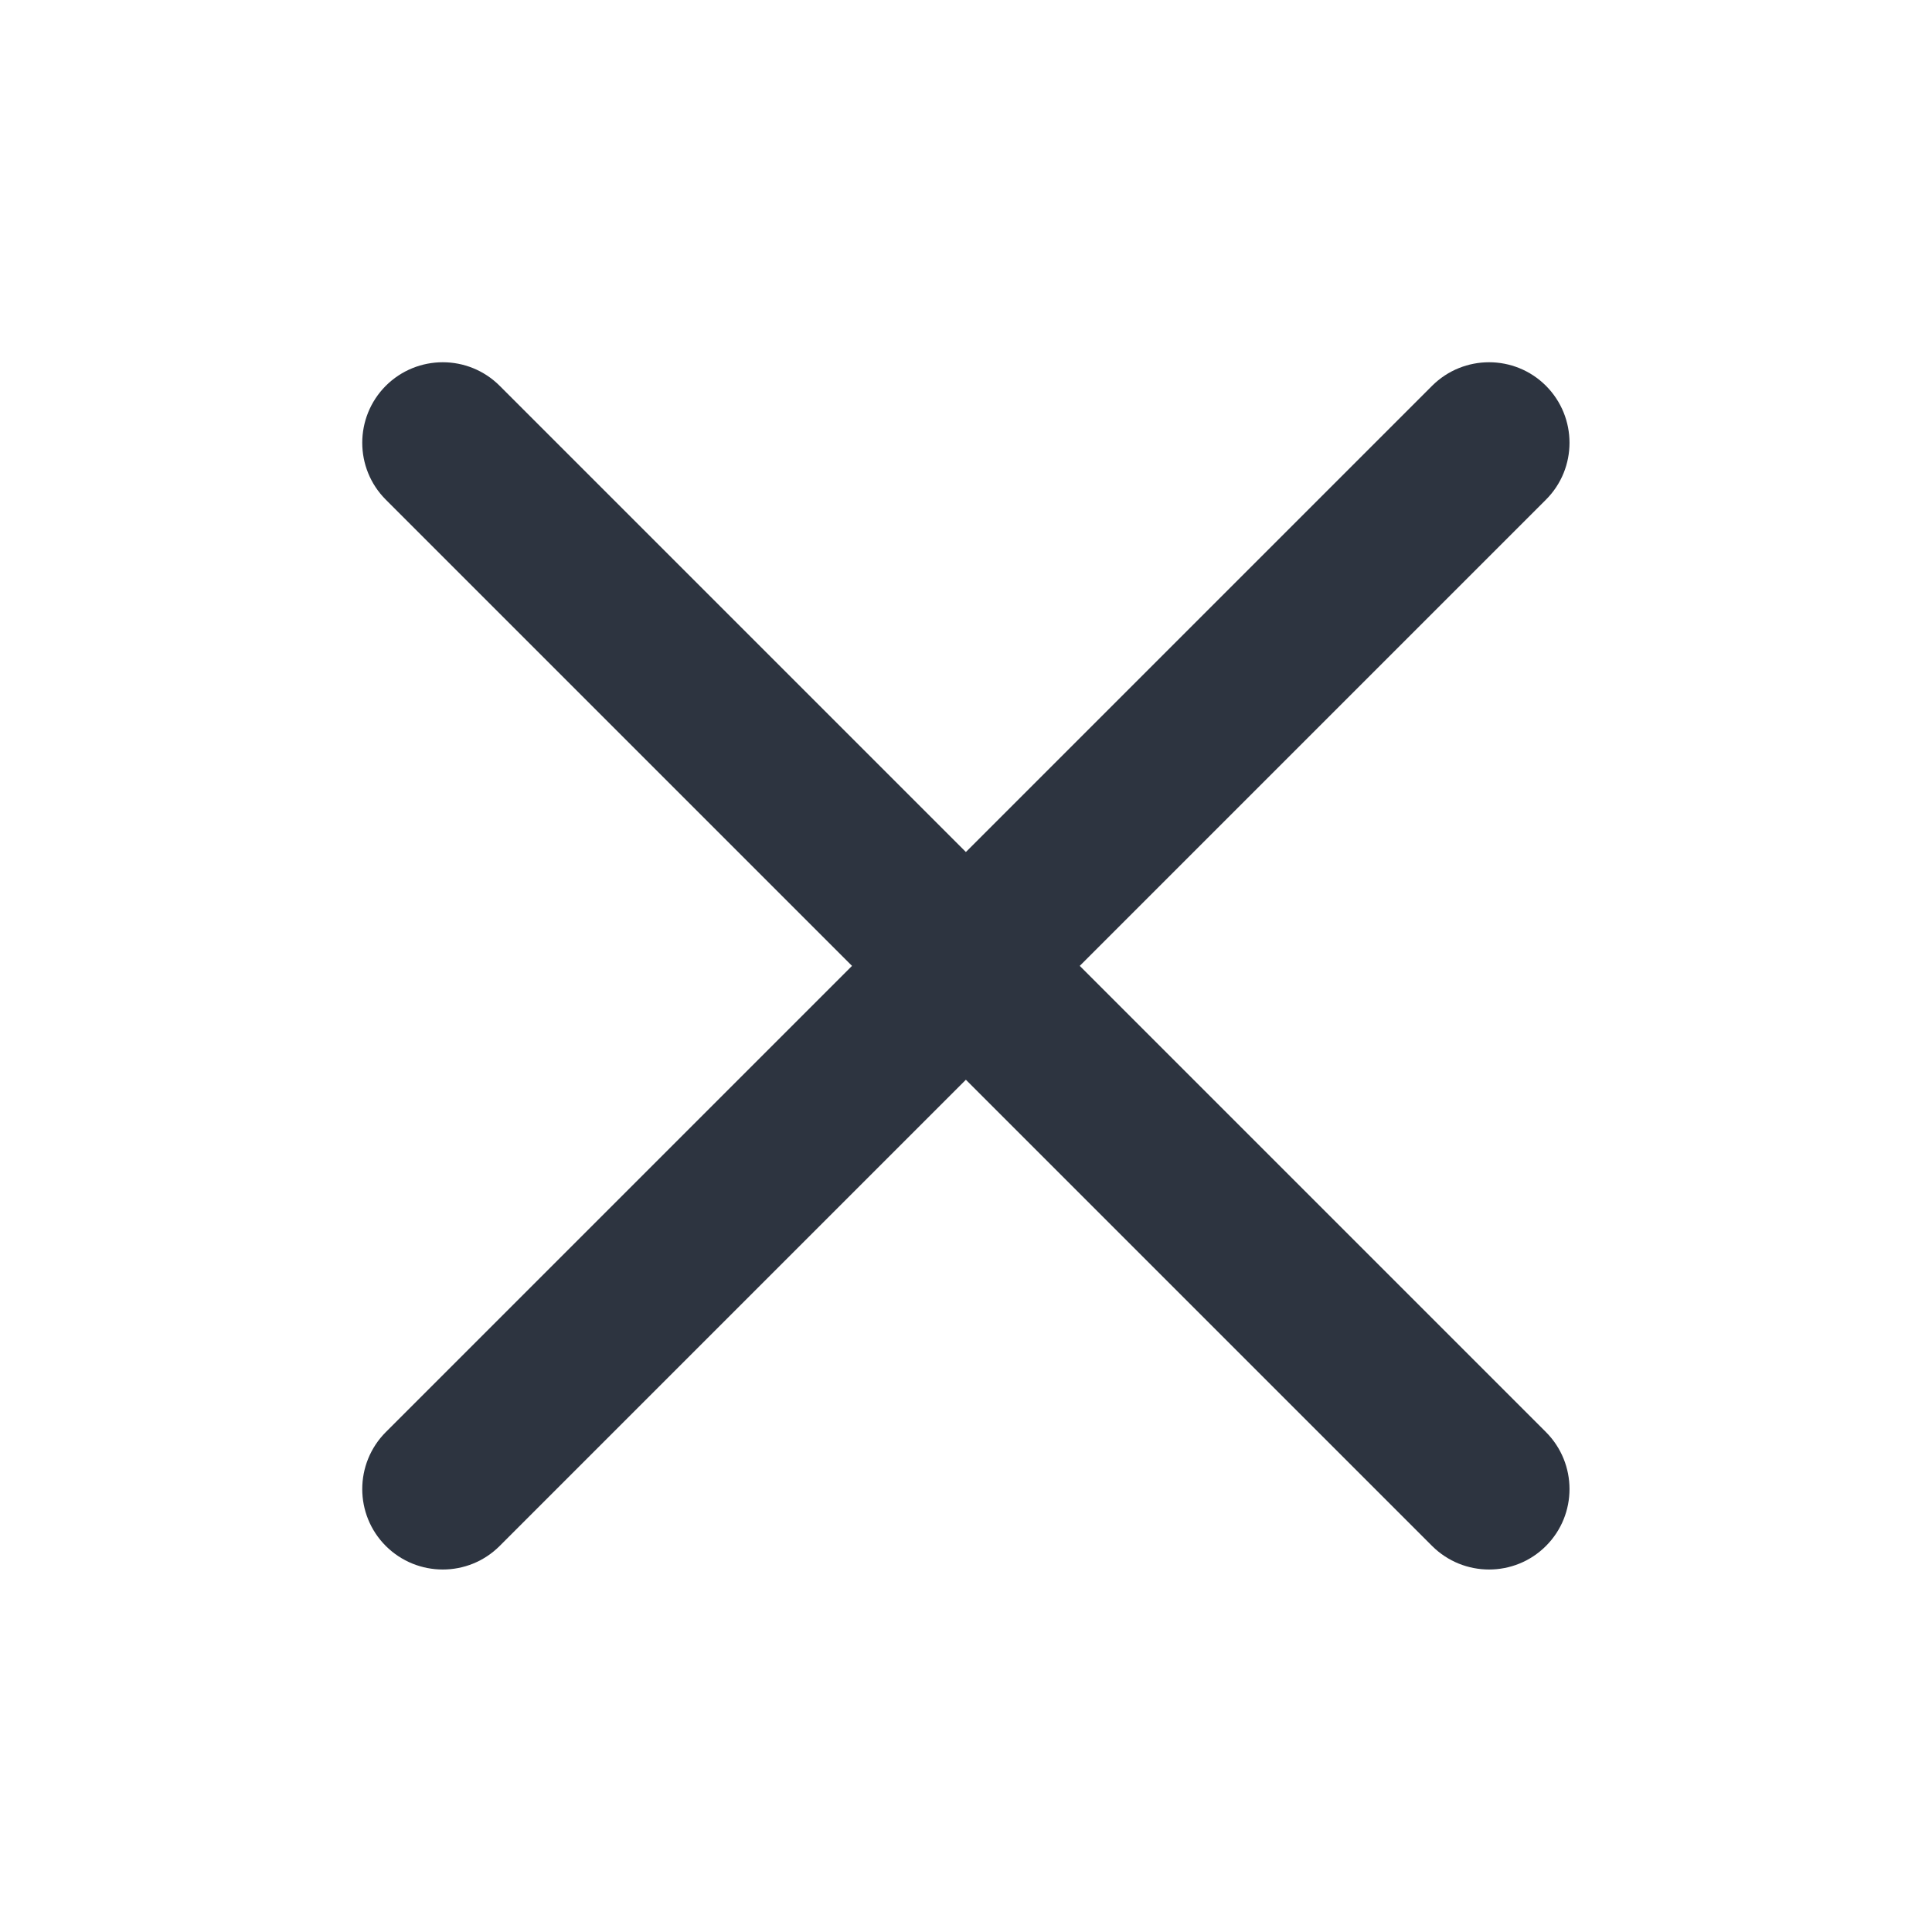
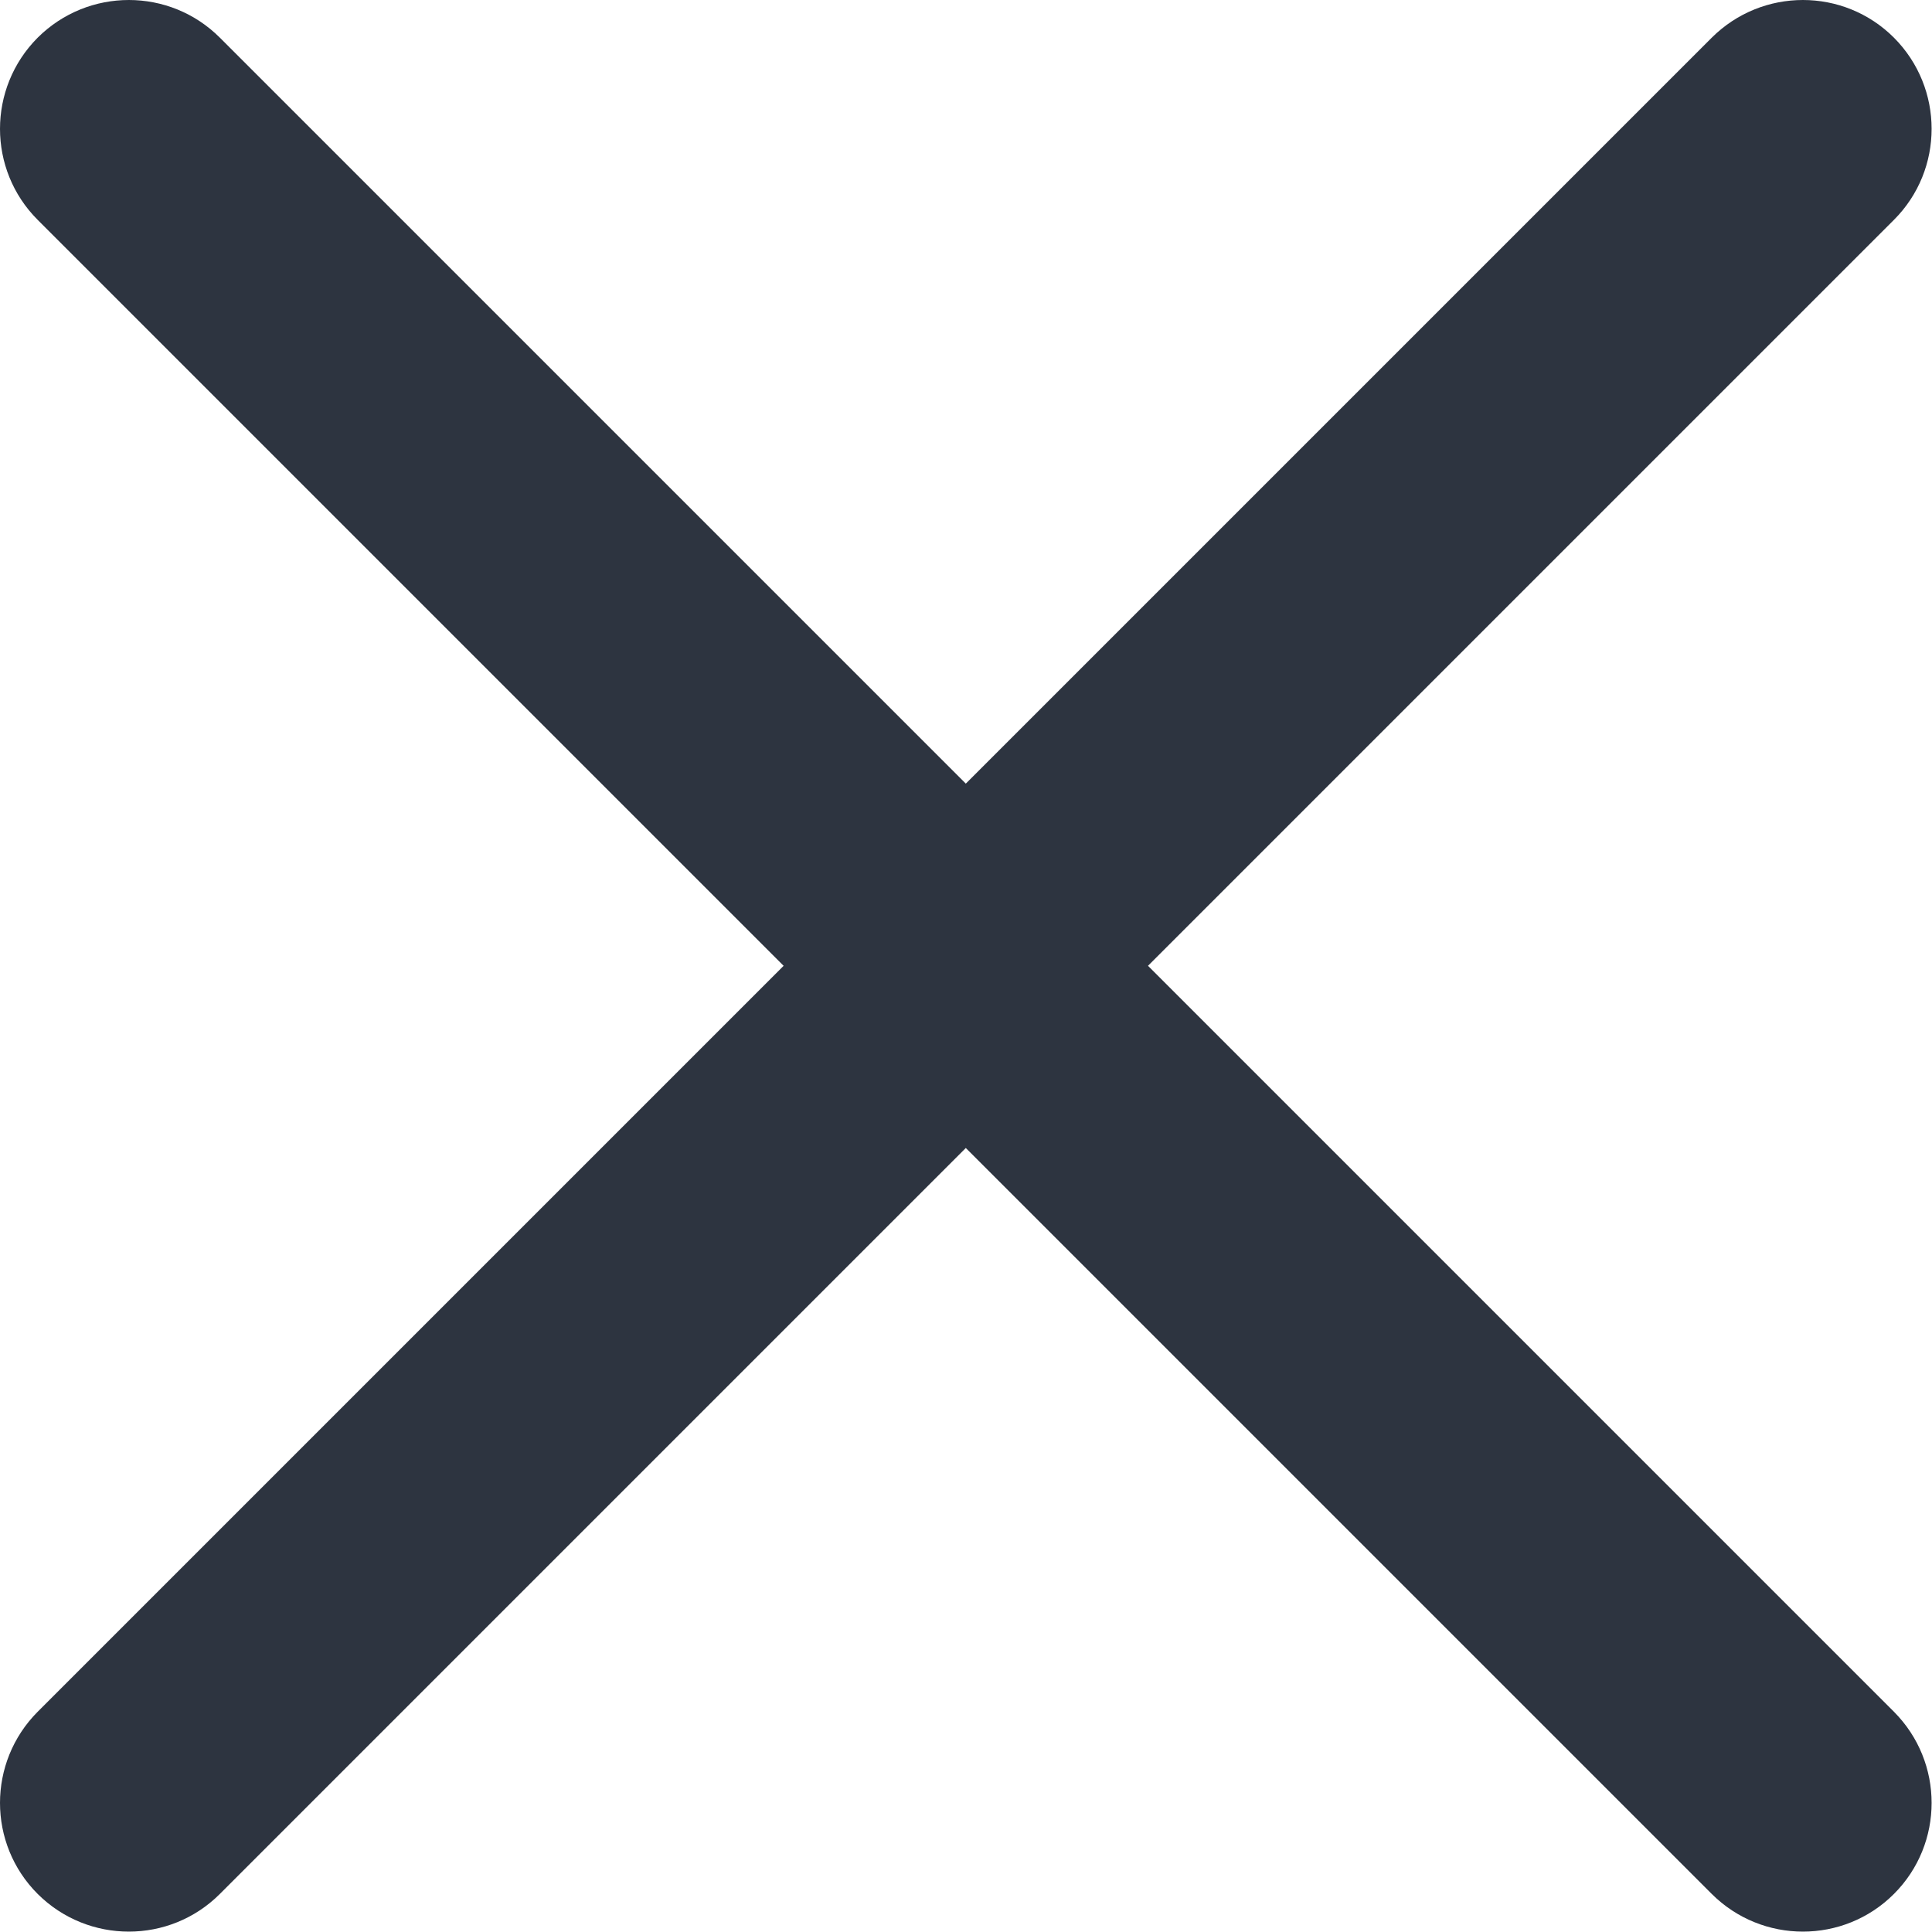
- <svg xmlns="http://www.w3.org/2000/svg" width="16" height="16" viewBox="0 0 16 16" fill="none">
-   <path fill-rule="evenodd" clip-rule="evenodd" d="M12.803 4.138C13.063 3.878 13.063 3.456 12.803 3.195C12.543 2.935 12.121 2.935 11.86 3.195L7.999 7.056L4.138 3.195C3.878 2.935 3.456 2.935 3.195 3.195C2.935 3.456 2.935 3.878 3.195 4.138L7.056 7.999L3.195 11.86C2.935 12.121 2.935 12.543 3.195 12.803C3.456 13.063 3.878 13.063 4.138 12.803L7.999 8.942L11.86 12.803C12.121 13.063 12.543 13.063 12.803 12.803C13.063 12.543 13.063 12.121 12.803 11.86L8.942 7.999L12.803 4.138Z" fill="#2D3440" />
+ <svg xmlns="http://www.w3.org/2000/svg" width="10" height="10" viewBox="0 0 10 10" fill="none">
+   <path fill-rule="evenodd" clip-rule="evenodd" d="M9.803 1.138C10.063 0.878 10.063 0.456 9.803 0.195C9.543 -0.065 9.121 -0.065 8.86 0.195L4.999 4.056L1.138 0.195C0.878 -0.065 0.456 -0.065 0.195 0.195C-0.065 0.456 -0.065 0.878 0.195 1.138L4.056 4.999L0.195 8.86C-0.065 9.121 -0.065 9.543 0.195 9.803C0.456 10.063 0.878 10.063 1.138 9.803L4.999 5.942L8.86 9.803C9.121 10.063 9.543 10.063 9.803 9.803C10.063 9.543 10.063 9.121 9.803 8.86L5.942 4.999L9.803 1.138Z" fill="#2D3440" />
</svg>
